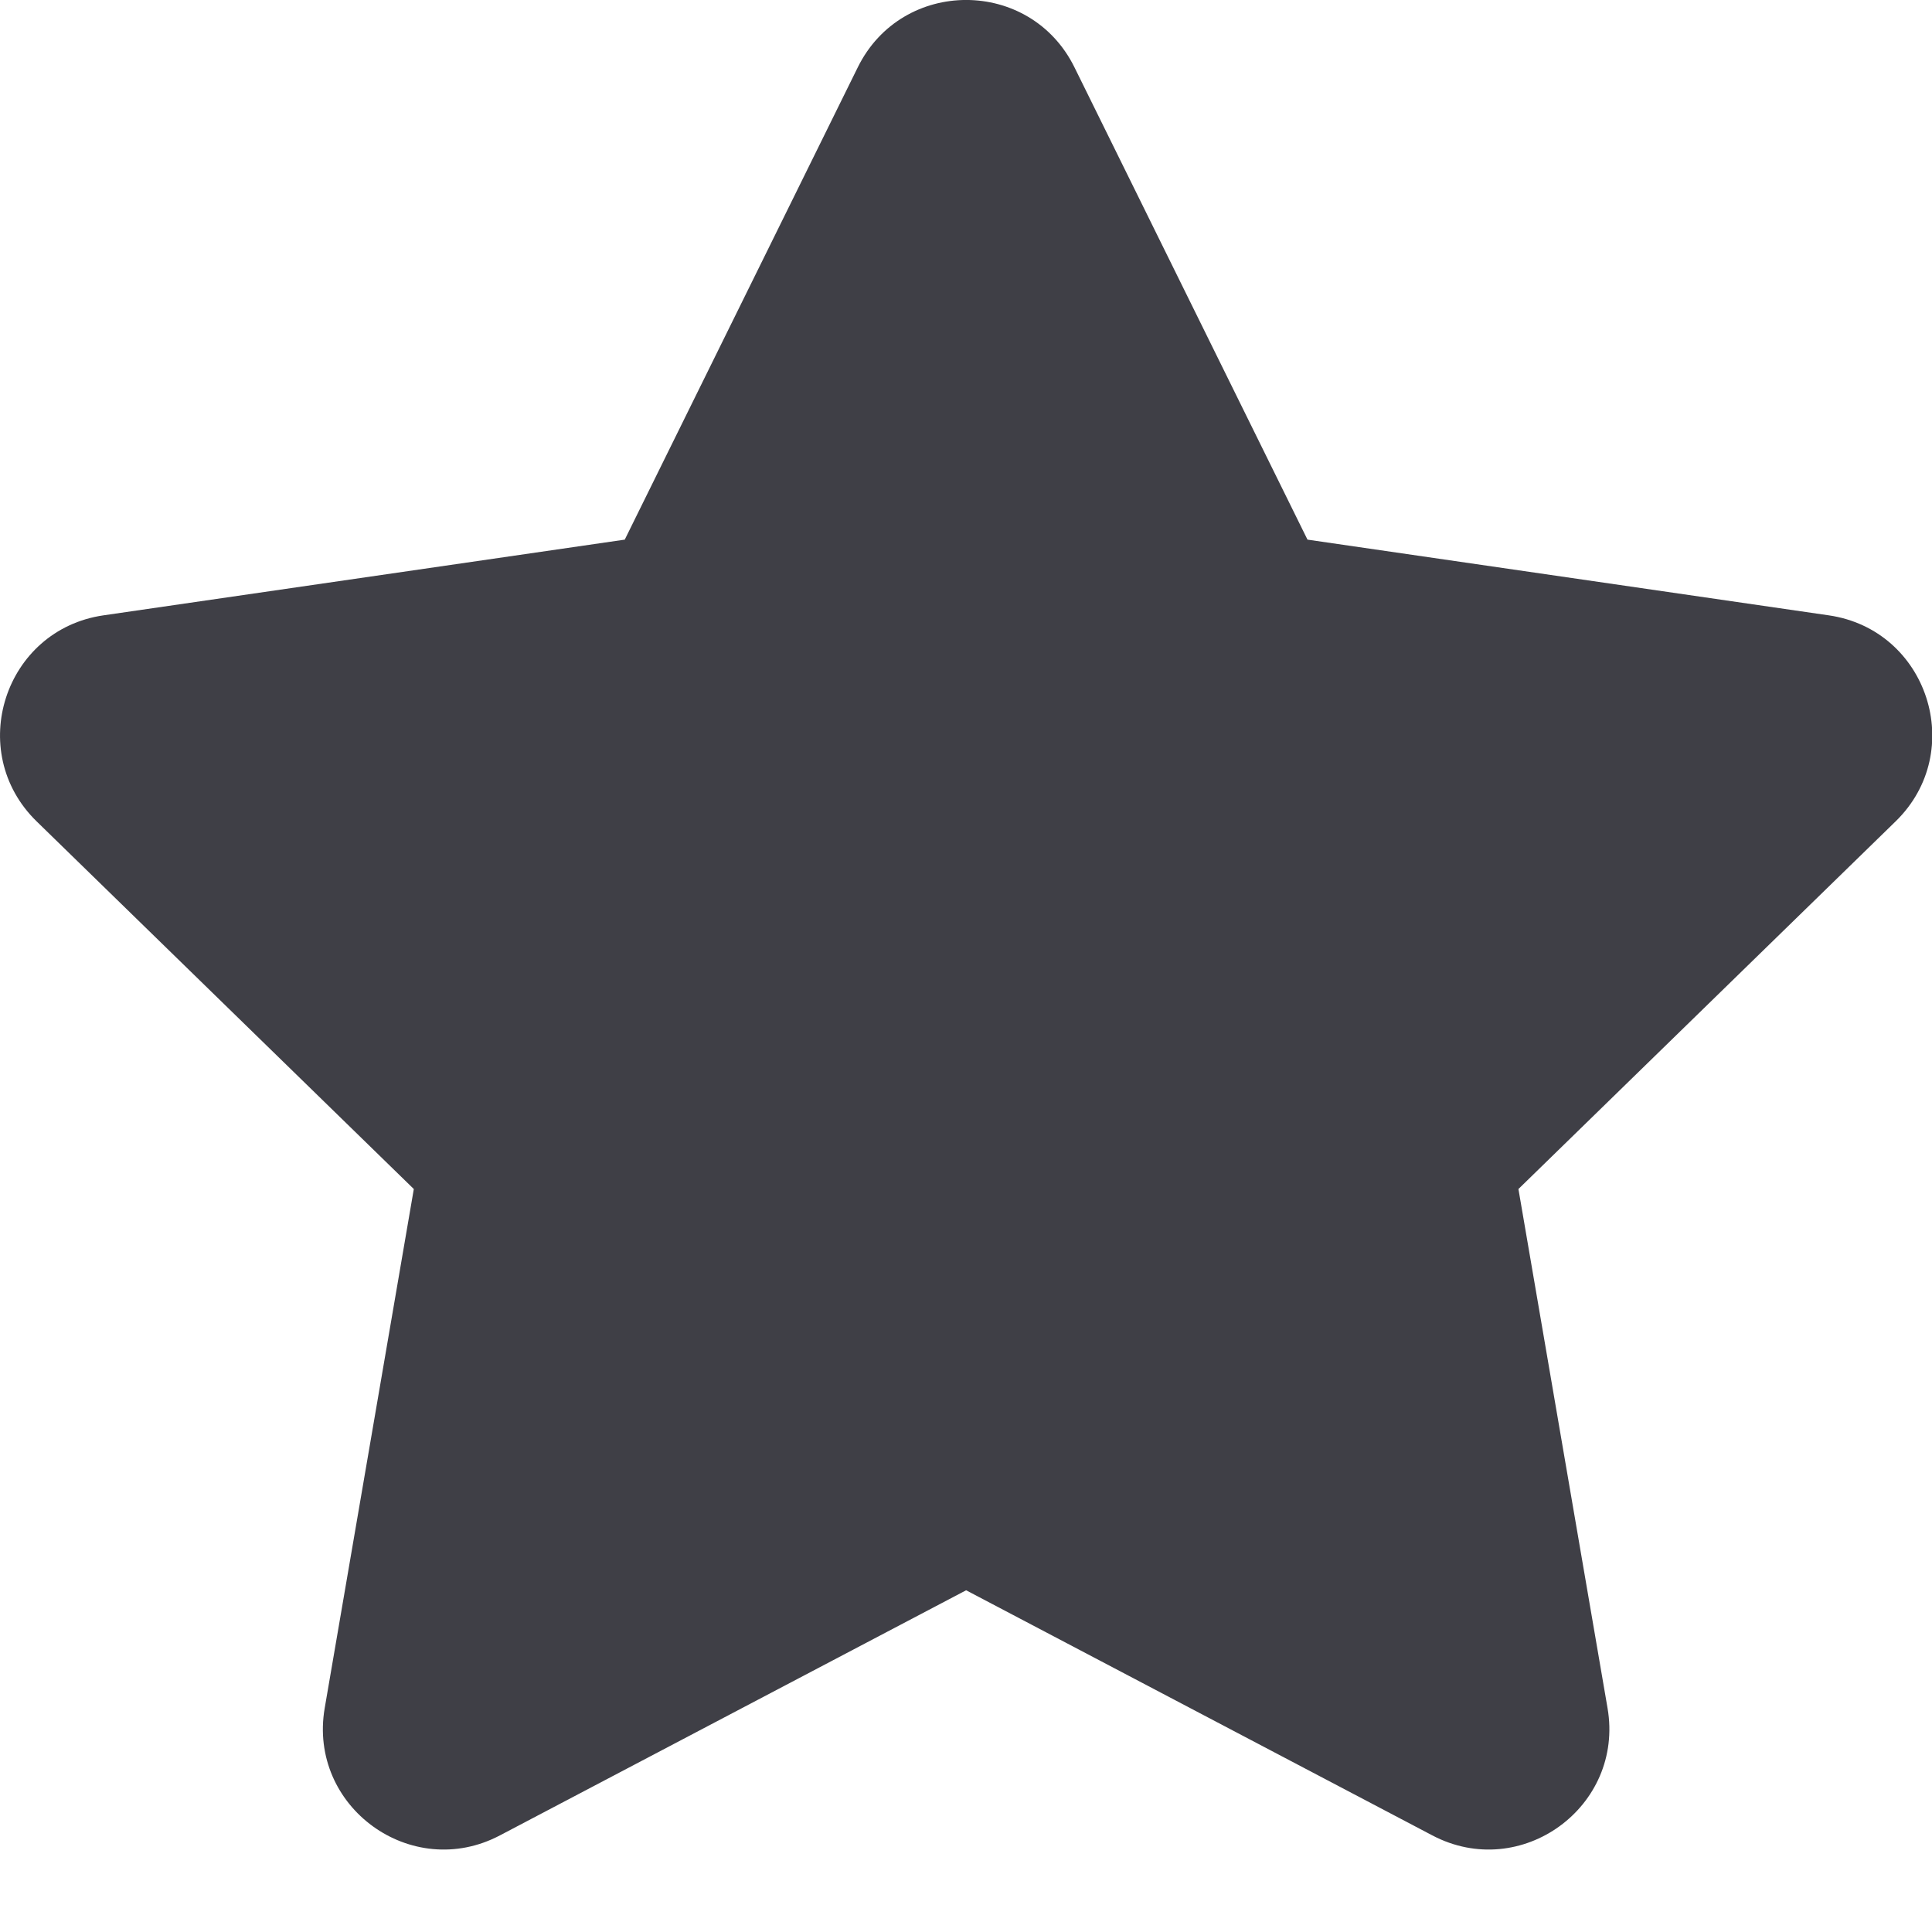
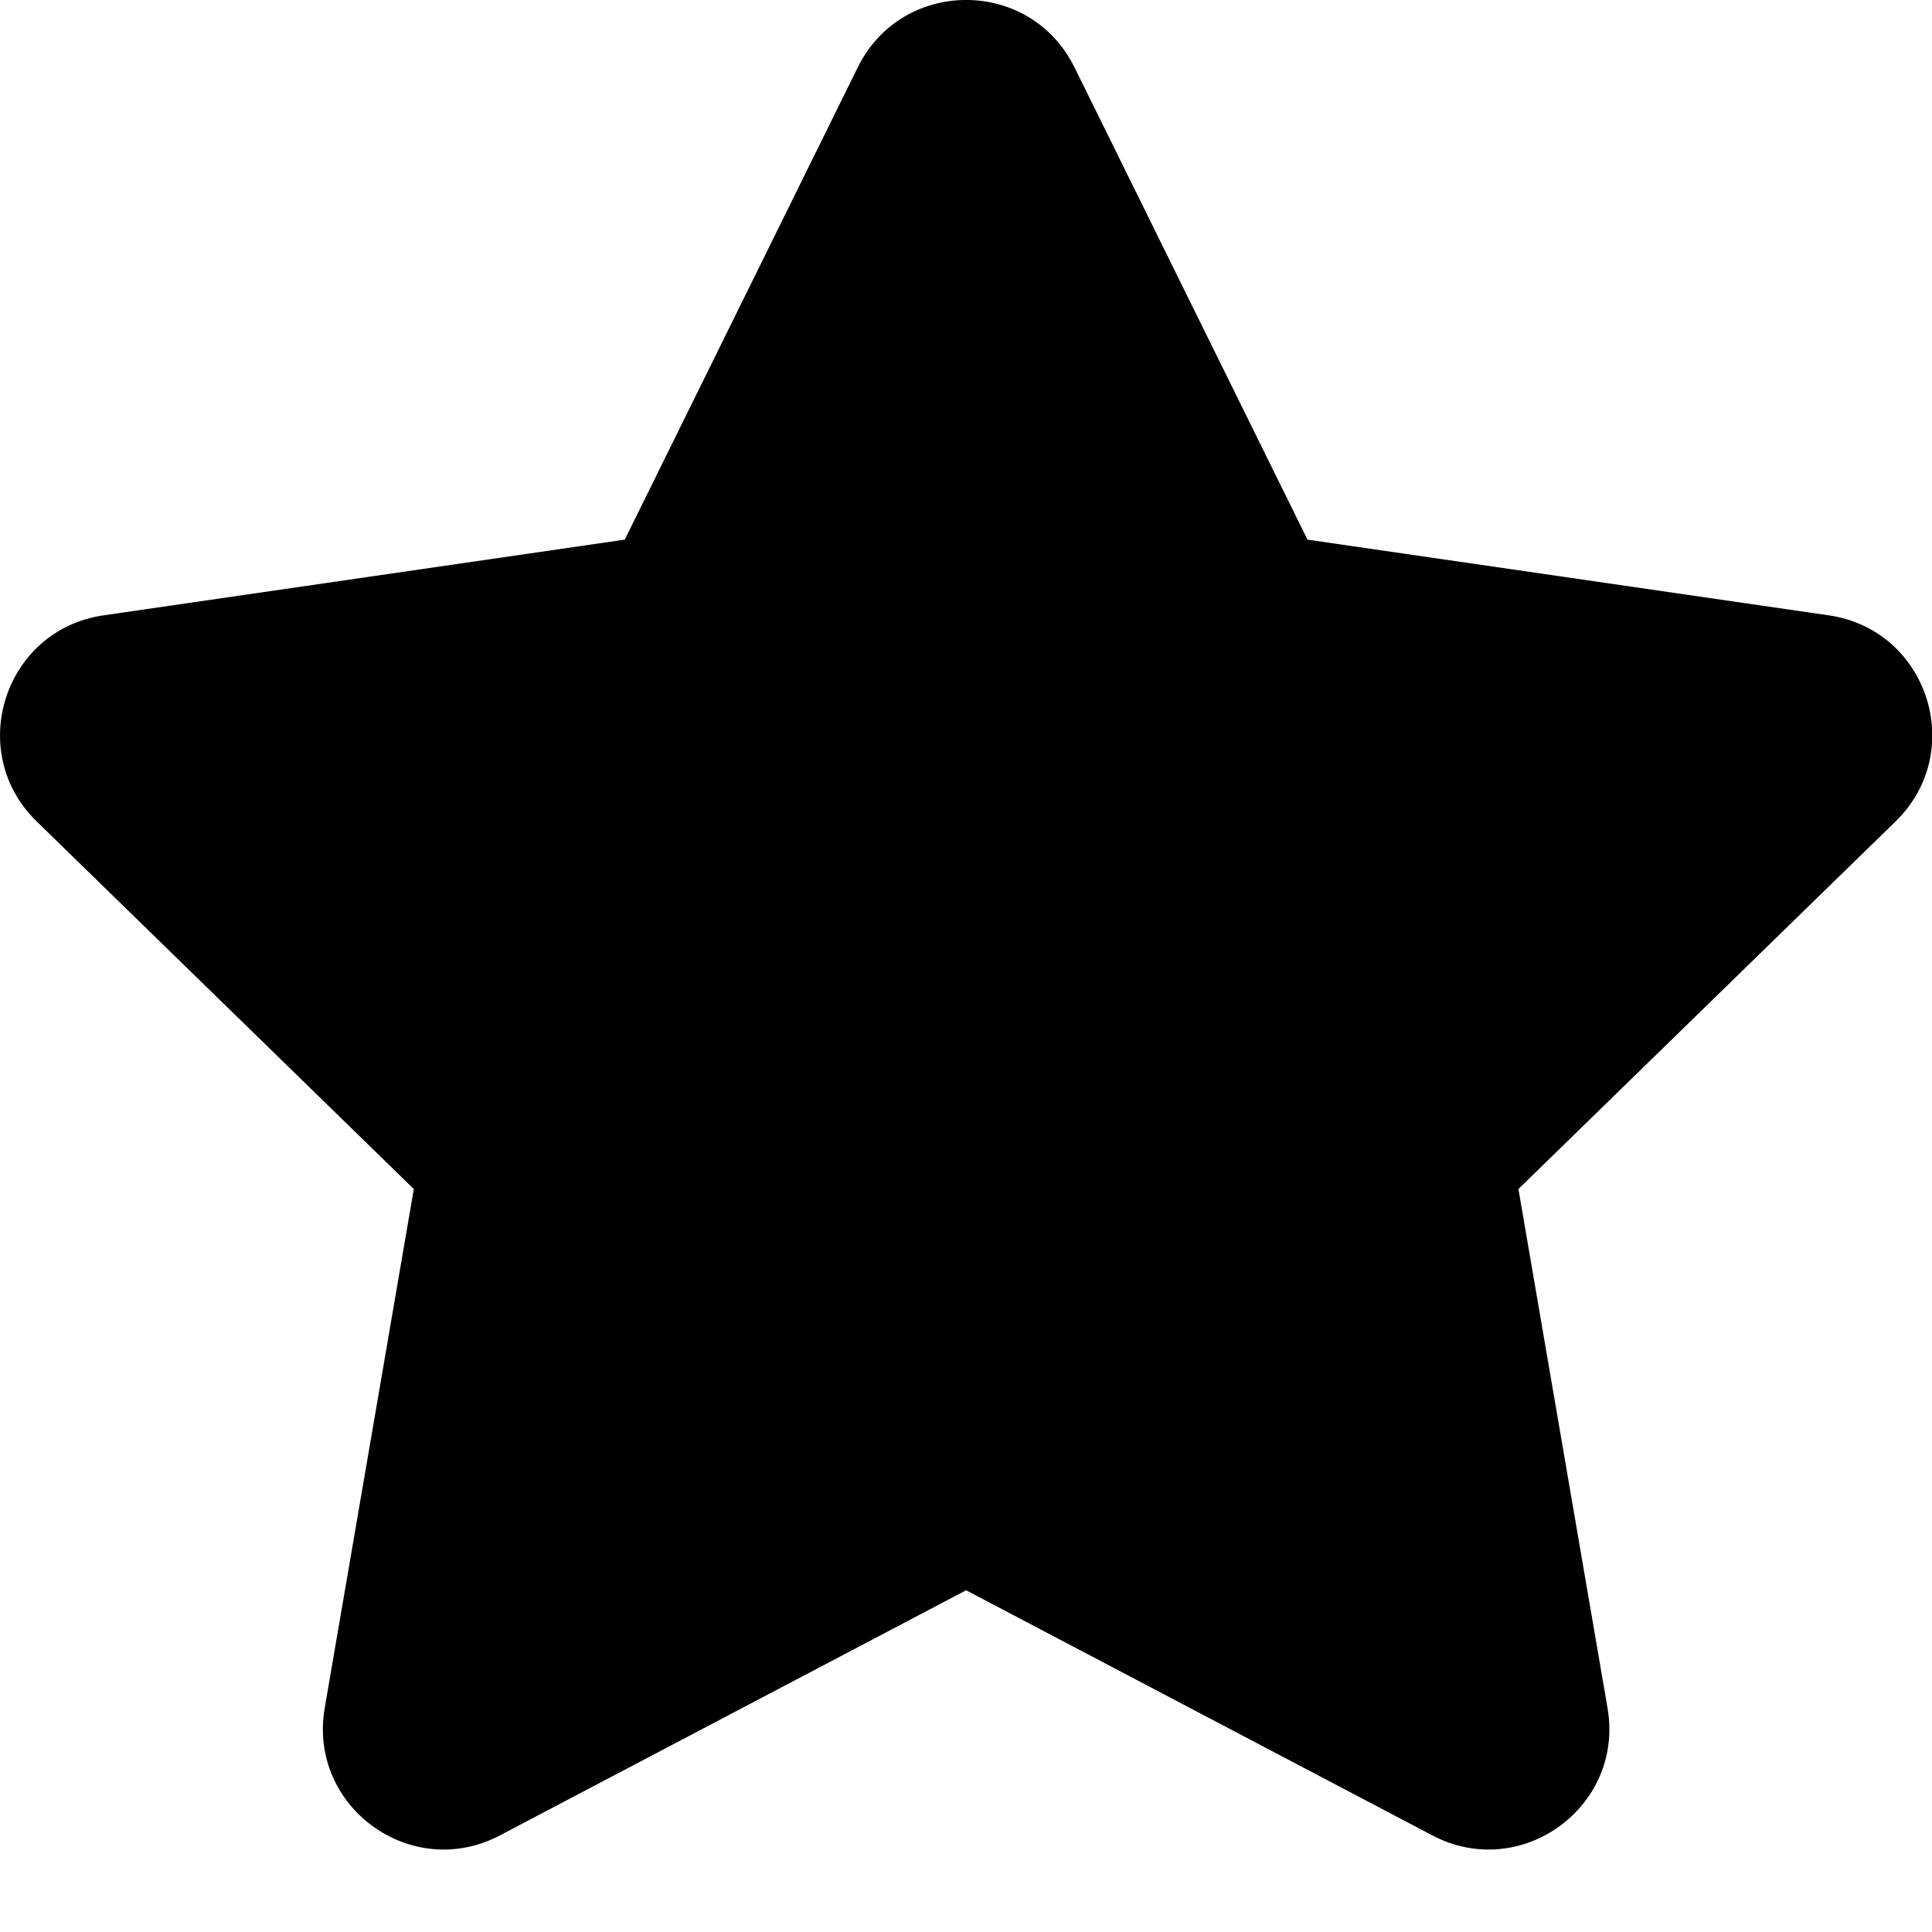
<svg xmlns="http://www.w3.org/2000/svg" width="16" height="16" viewBox="0 0 16 16" fill="none">
-   <path d="M7.104 0.557C7.471 -0.186 8.531 -0.186 8.898 0.557L10.828 4.469L15.145 5.096C15.965 5.215 16.293 6.223 15.699 6.802L12.575 9.847L13.313 14.146C13.453 14.963 12.596 15.586 11.862 15.2L8.001 13.17L4.14 15.2C3.407 15.586 2.549 14.963 2.689 14.146L3.427 9.847L0.303 6.802C-0.29 6.223 0.037 5.215 0.857 5.096L5.174 4.469L7.104 0.557Z" fill="#3F3F46" />
+   <path d="M7.104 0.557C7.471 -0.186 8.531 -0.186 8.898 0.557L10.828 4.469L15.145 5.096C15.965 5.215 16.293 6.223 15.699 6.802L12.575 9.847L13.313 14.146C13.453 14.963 12.596 15.586 11.862 15.2L8.001 13.17L4.14 15.2C3.407 15.586 2.549 14.963 2.689 14.146L3.427 9.847L0.303 6.802C-0.29 6.223 0.037 5.215 0.857 5.096L5.174 4.469L7.104 0.557Z" fill="currentColor" />
</svg>
